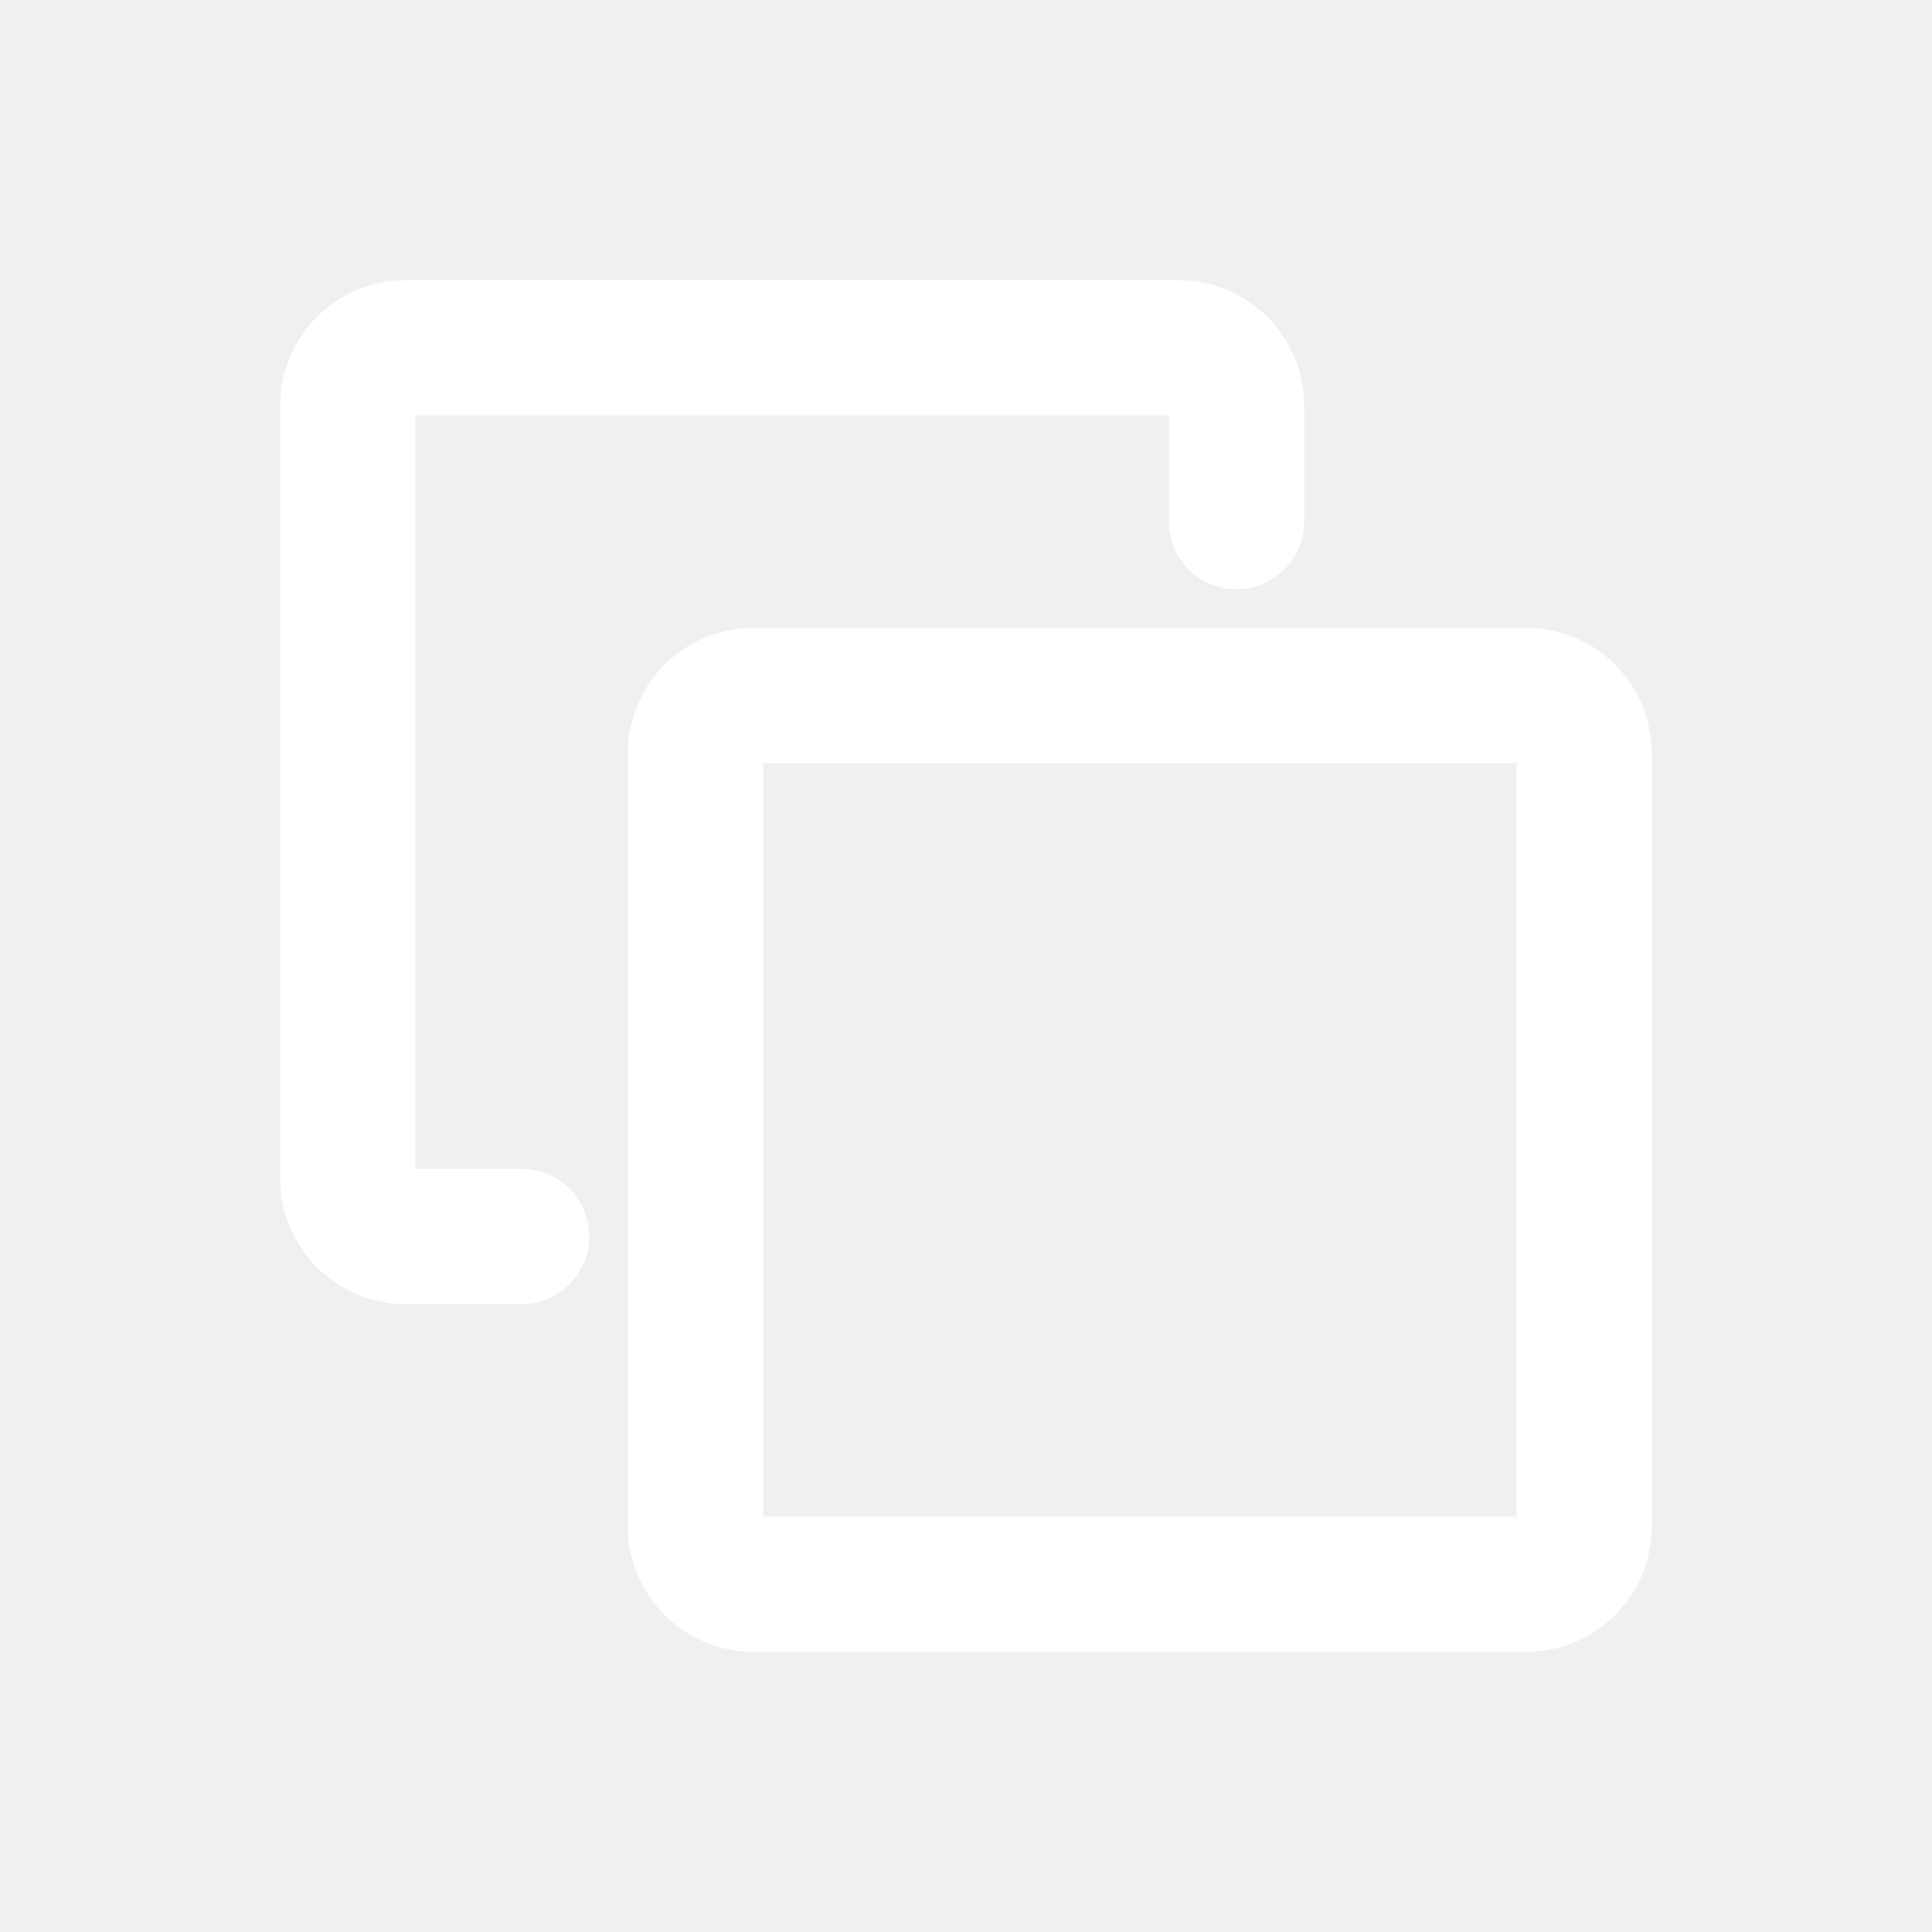
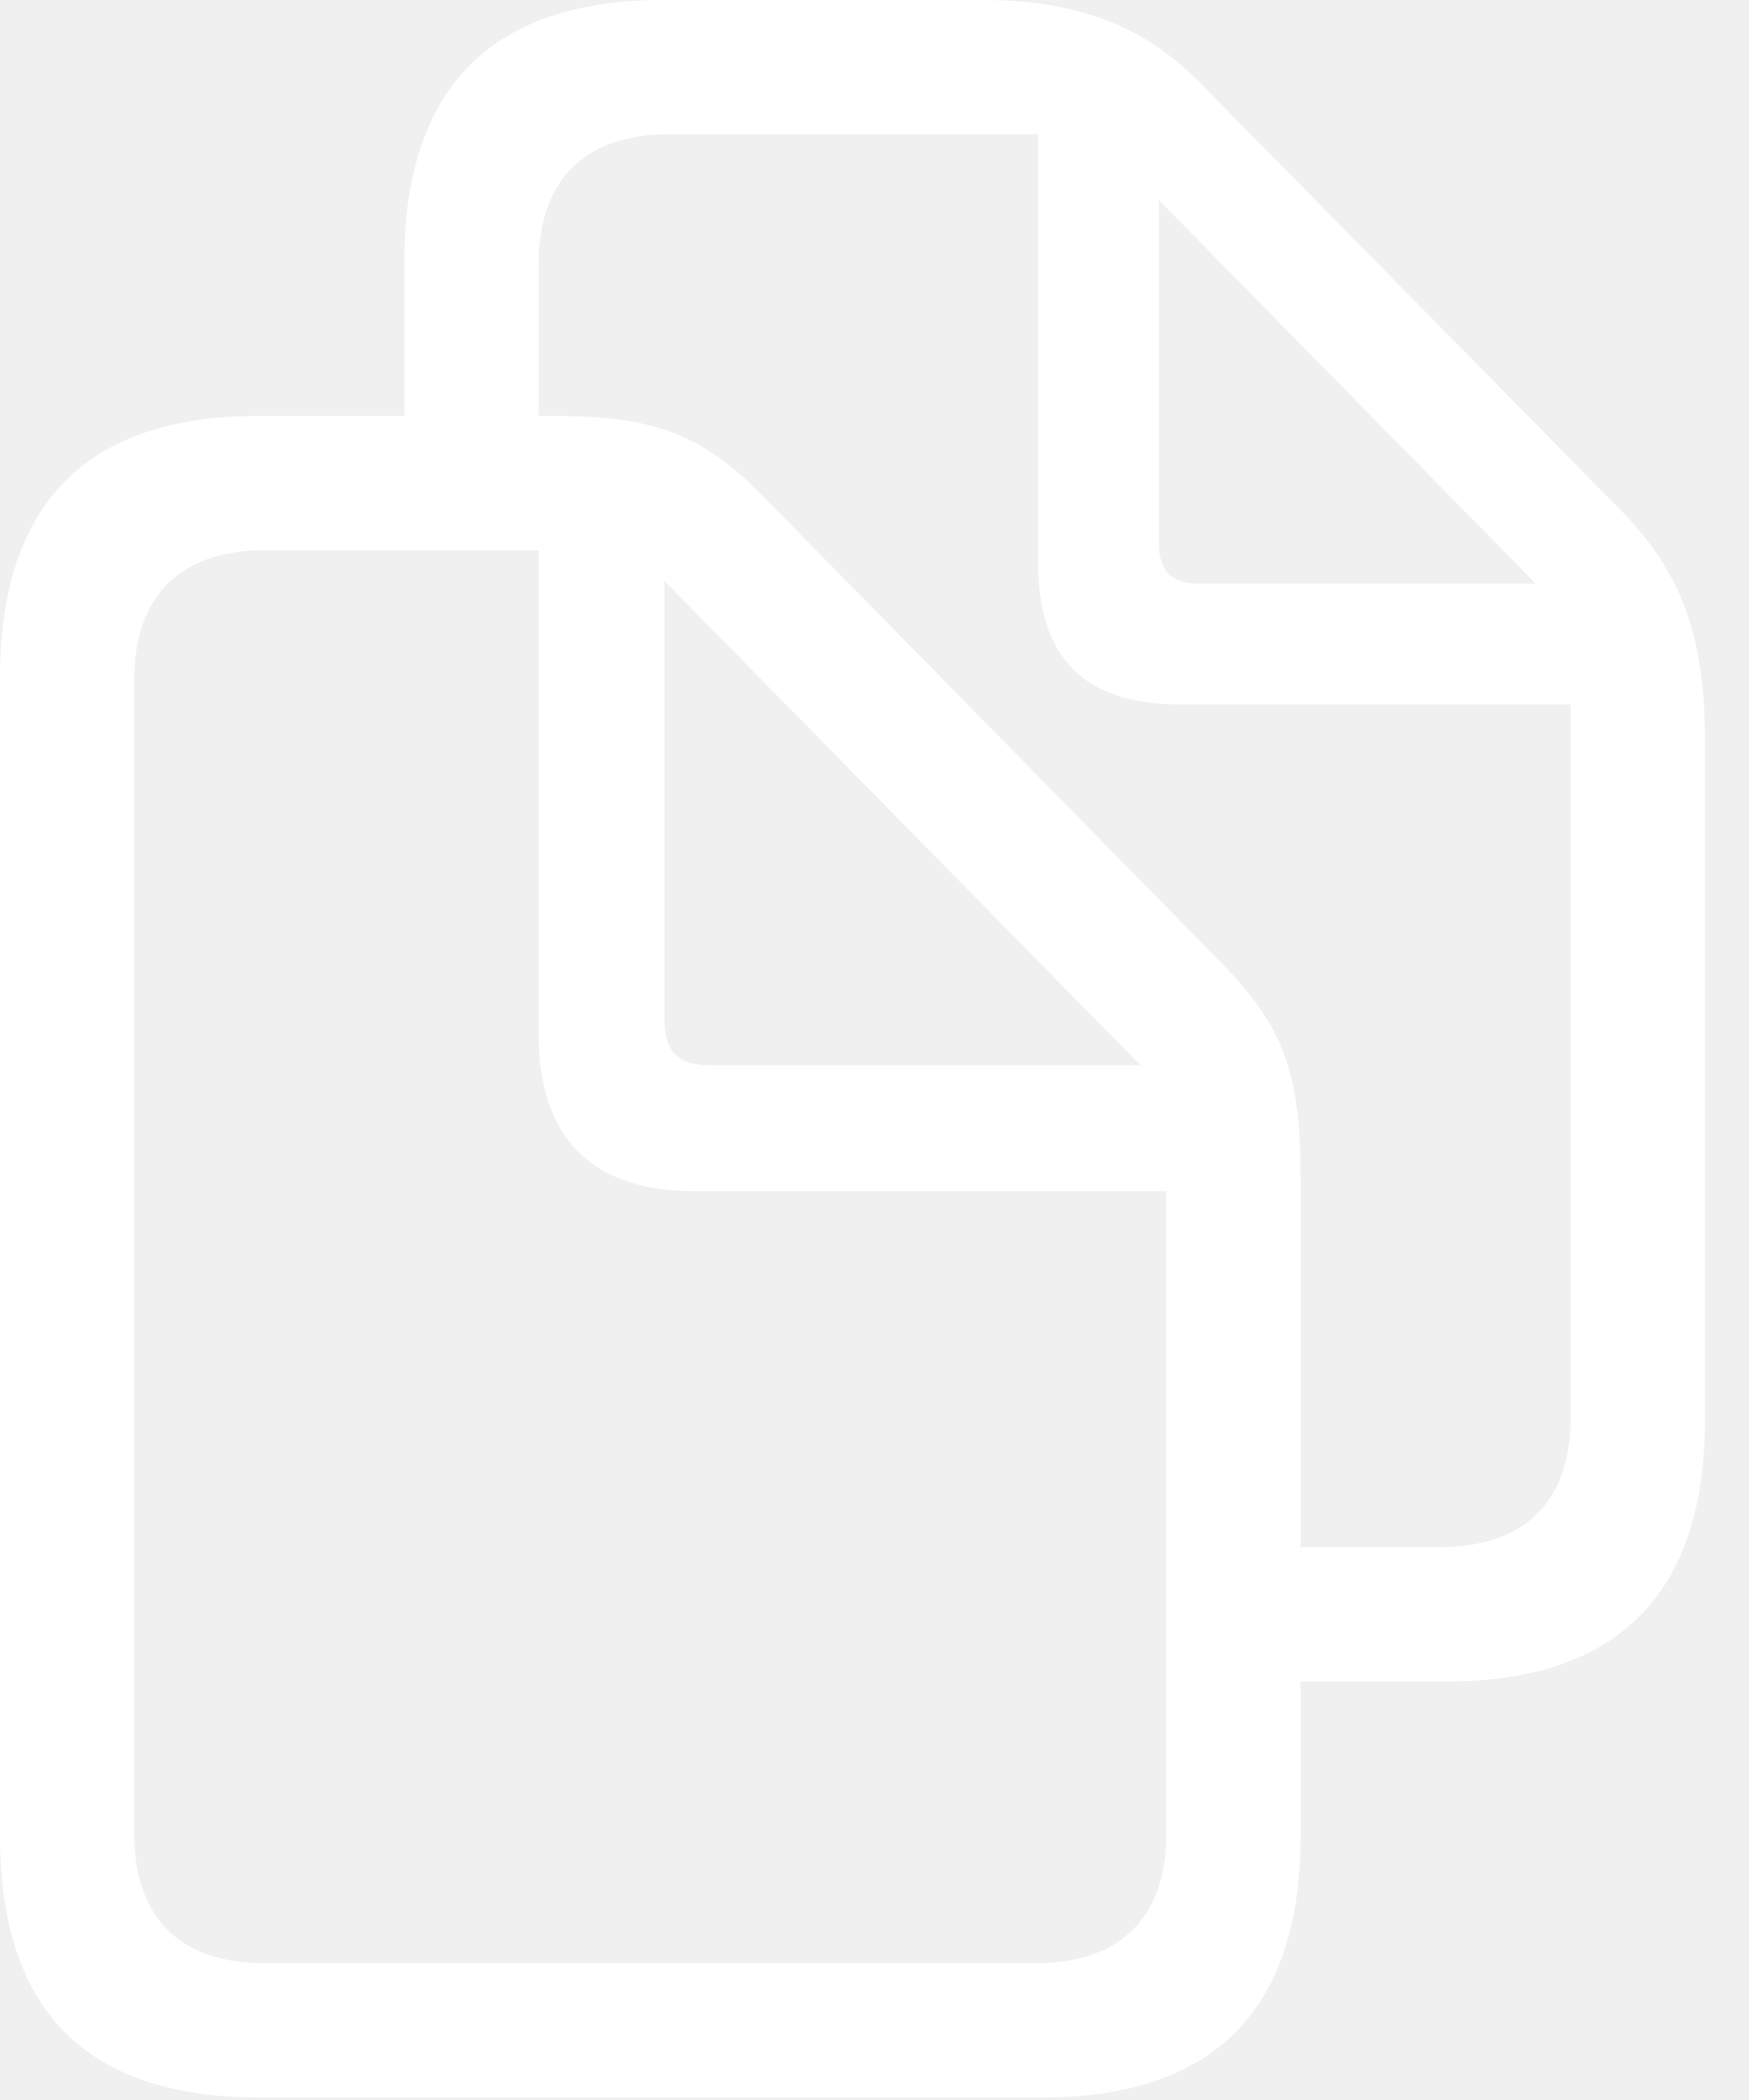
- <svg xmlns="http://www.w3.org/2000/svg" class="icon" viewBox="0 0 100 100" width="25" height="25" version="1.1">
-   <g fill="none" stroke="#fff" stroke-width="7px" stroke-linecap="round" stroke-linejoin="round">
-     <path d="M27,64 L21,64 C19.343,64 18,62.657 18,61 L18,21 C18,19.343 19.343,18 21,18 L61,18 C62.657,18 64,19.343 64,21 L64,27 L64,27" />
-     <rect x="36" y="36" width="46" height="46" rx="3" />
+ <svg xmlns="http://www.w3.org/2000/svg" version="1.1" viewBox="0 0 16.383 19.68">
+   <g>
+     <path d="M11.25 0.781L15.195 4.789C15.781 5.391 15.977 6 15.977 6.961L15.977 13.305C15.977 14.93 15.164 15.758 13.555 15.758L12.188 15.758L12.188 14.5L13.484 14.5C14.297 14.5 14.719 14.062 14.719 13.281L14.719 6.602L11.062 6.602C10.164 6.602 9.727 6.172 9.727 5.266L9.727 1.258L6.273 1.258C5.461 1.258 5.047 1.703 5.047 2.477L5.047 3.898L3.789 3.898L3.789 2.453C3.789 0.828 4.602 0 6.211 0L9.203 0C10.039 0 10.695 0.211 11.25 0.781ZM10.859 5.078C10.859 5.352 10.969 5.469 11.242 5.469L14.391 5.469L10.859 1.875Z" fill="white" />
+     <path d="M0 17.203C0 18.836 0.805 19.656 2.422 19.656L9.766 19.656C11.383 19.656 12.188 18.828 12.188 17.203L12.188 11.102C12.188 10.102 12.07 9.664 11.445 9.023L7.141 4.641C6.547 4.031 6.055 3.898 5.18 3.898L2.422 3.898C0.812 3.898 0 4.719 0 6.352ZM1.258 17.18L1.258 6.367C1.258 5.602 1.672 5.156 2.484 5.156L5.047 5.156L5.047 9.688C5.047 10.672 5.547 11.164 6.516 11.164L10.93 11.164L10.93 17.18C10.93 17.961 10.508 18.398 9.703 18.398L2.477 18.398C1.672 18.398 1.258 17.961 1.258 17.18ZM6.664 9.984C6.352 9.984 6.227 9.859 6.227 9.547L6.227 5.445L10.688 9.984Z" fill="white" />
  </g>
</svg>
